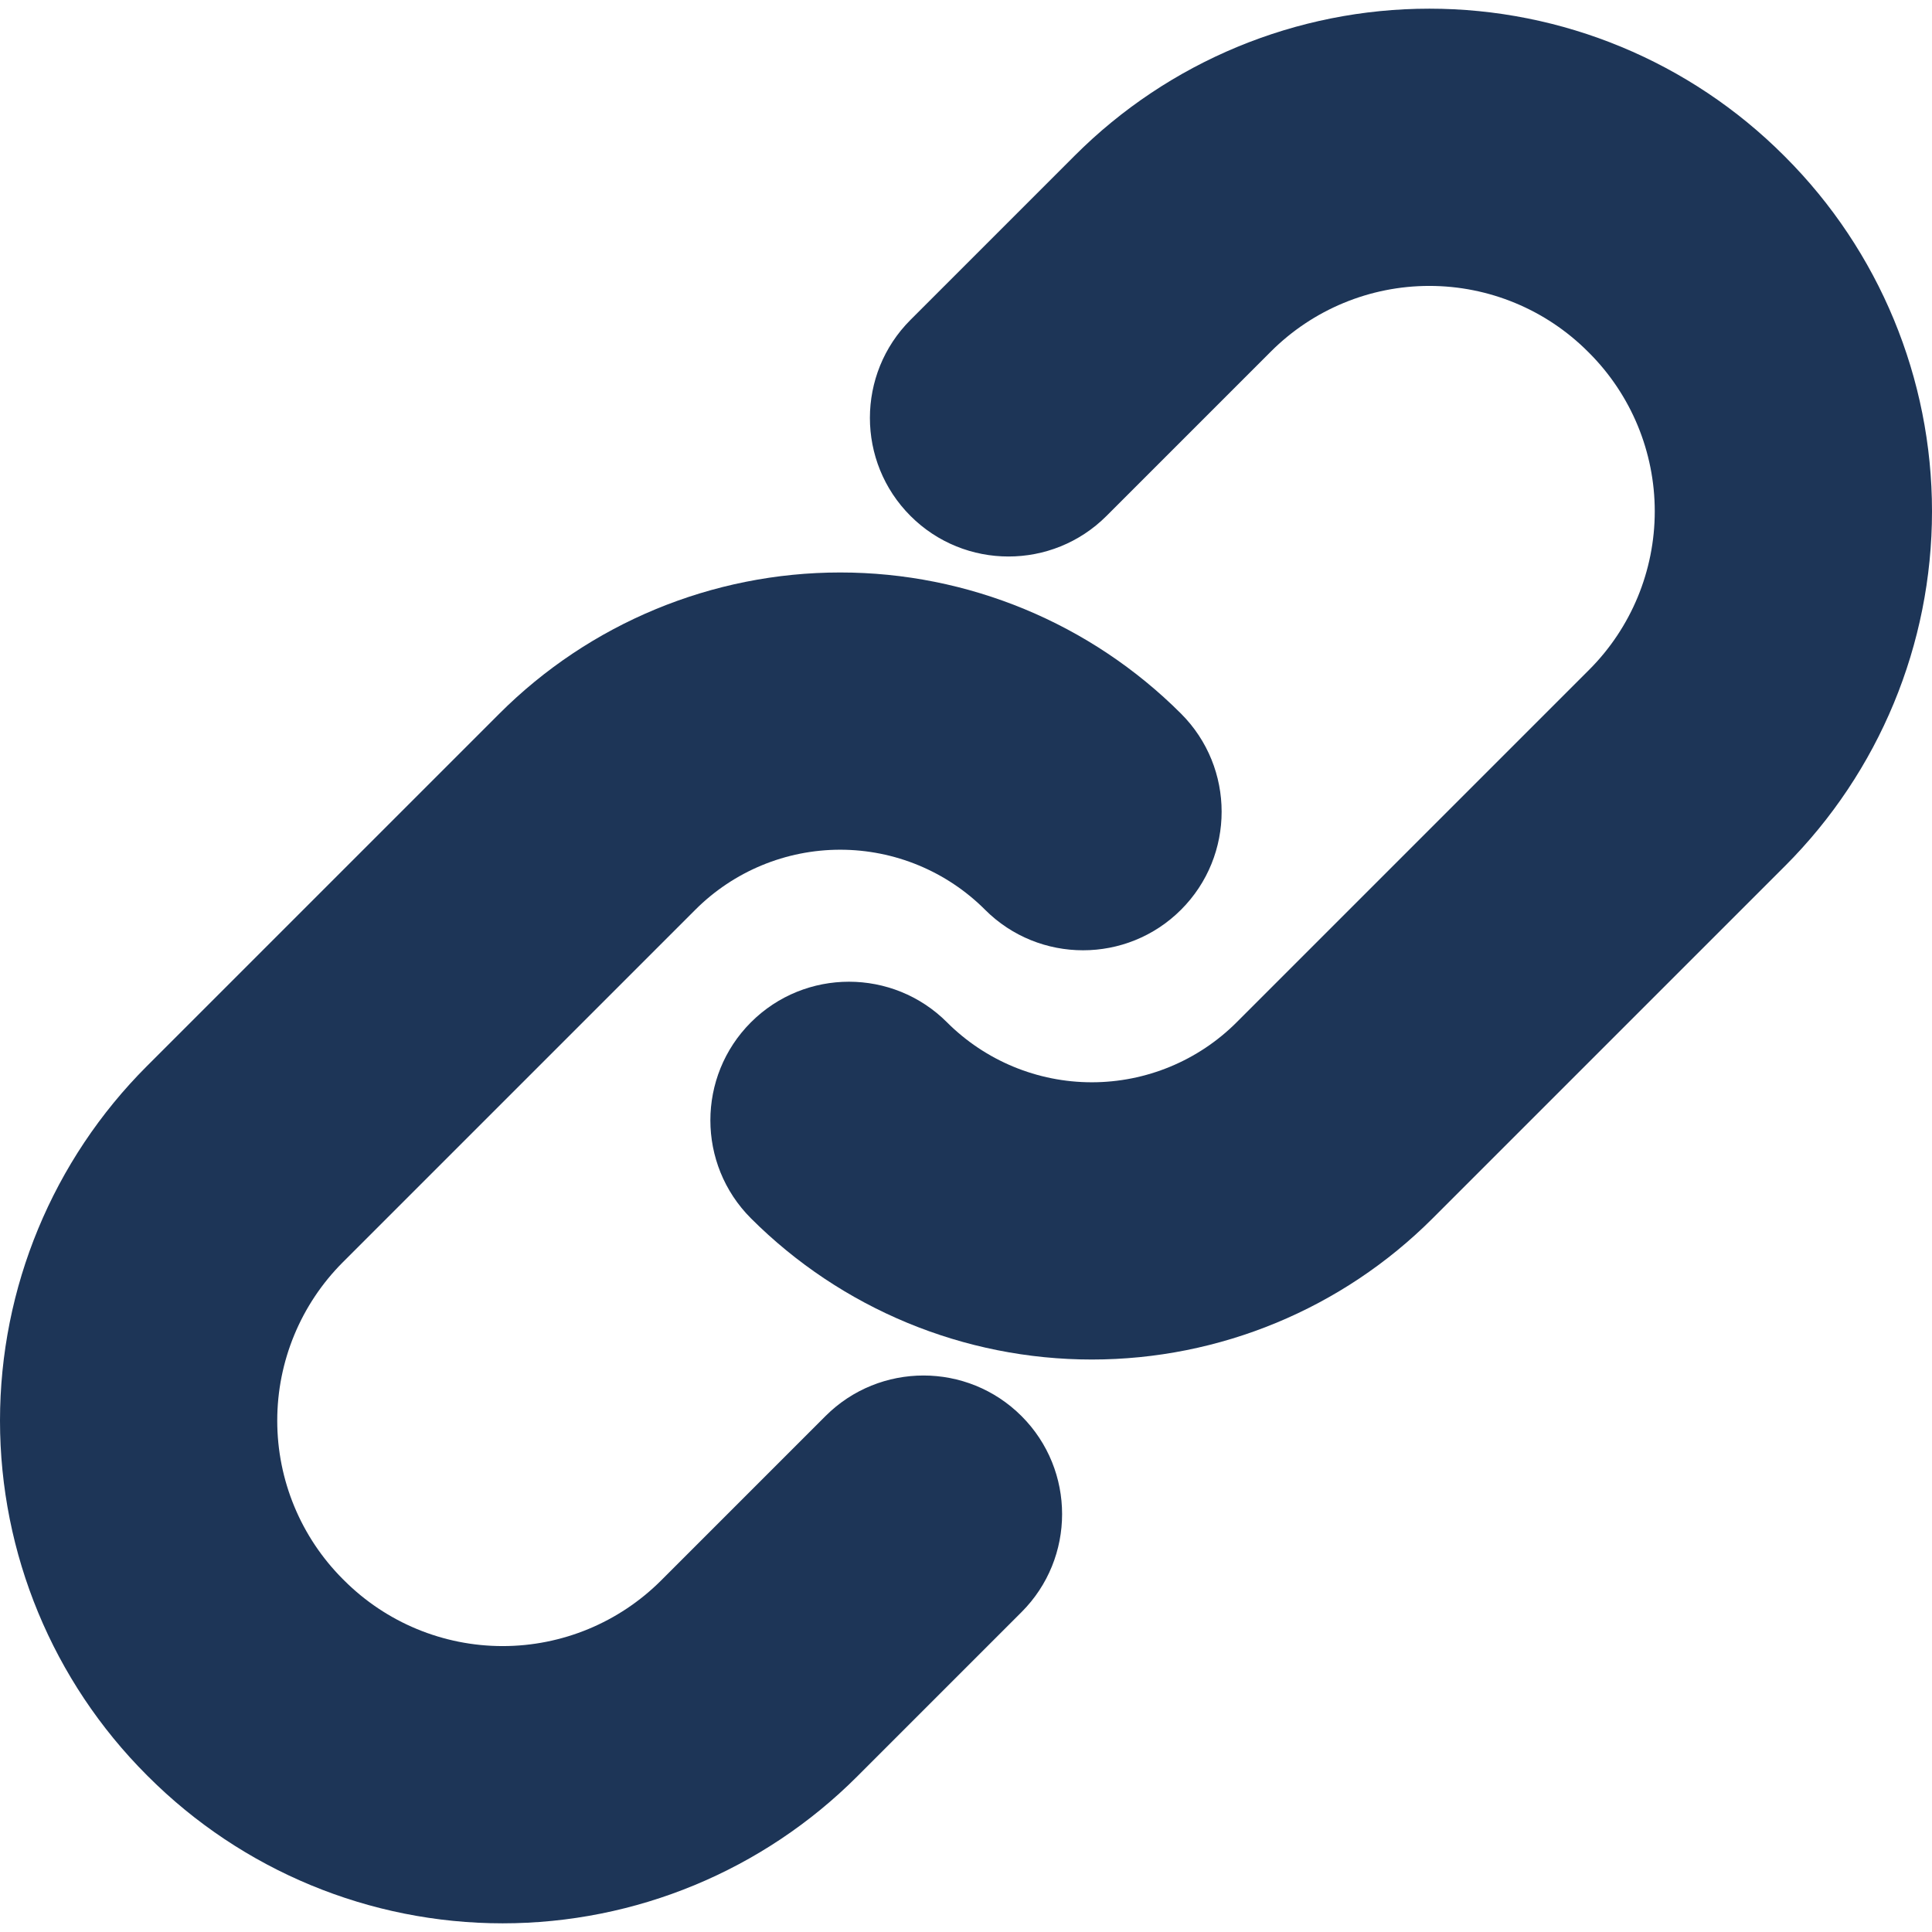
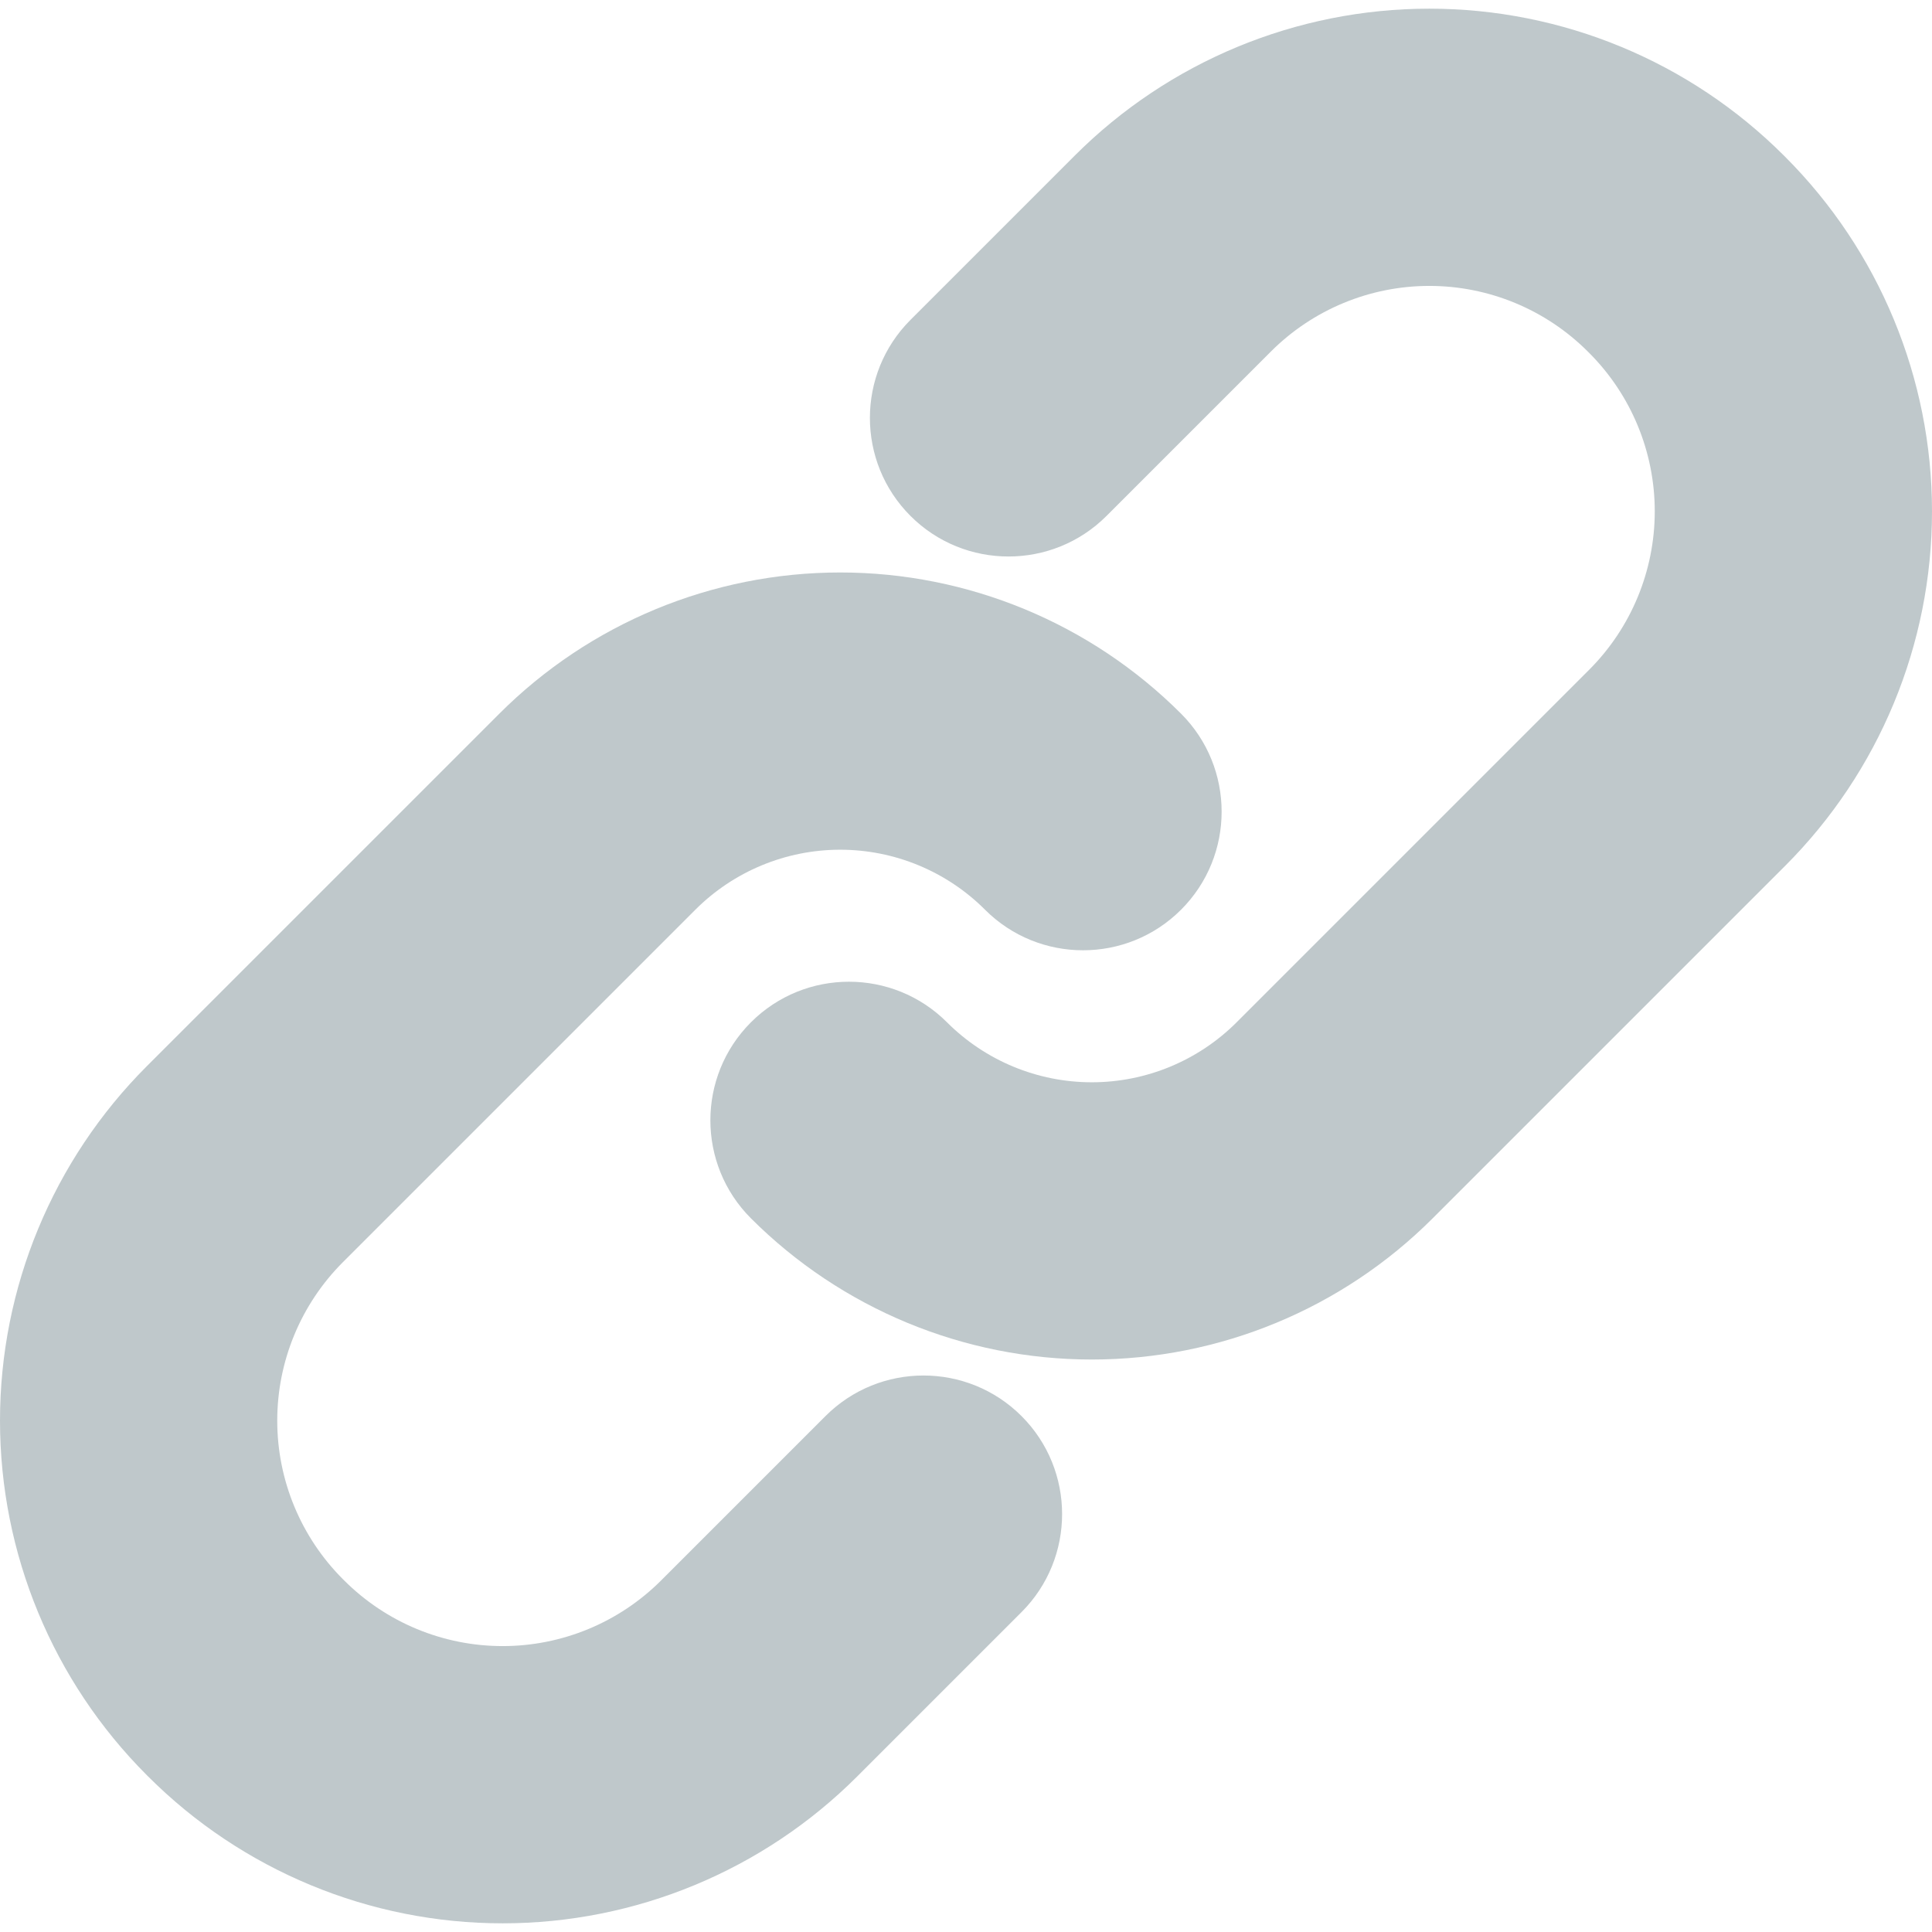
<svg xmlns="http://www.w3.org/2000/svg" width="100%" height="100%" viewBox="0 0 96 96" version="1.1" xml:space="preserve" style="fill-rule:evenodd;clip-rule:evenodd;stroke-linejoin:round;stroke-miterlimit:2;">
-   <path d="M58.686,35.462c-0,-0 -0,-0 -0,-0c-4.492,-4.492 -10.585,-7.016 -16.937,-7.016c-6.353,0 -12.445,2.524 -16.937,7.016c-5.478,5.477 -11.959,11.959 -17.516,17.515c-4.671,4.672 -7.296,11.008 -7.296,17.615c0,6.607 2.625,12.944 7.296,17.615c0.022,0.022 0.044,0.044 0.065,0.065c4.672,4.672 11.008,7.297 17.615,7.297c6.607,-0 12.944,-2.625 17.616,-7.297c4.363,-4.363 8.167,-8.167 8.167,-8.167c2.688,-2.688 2.688,-7.053 -0,-9.741c-2.688,-2.688 -7.053,-2.688 -9.741,0c-0,0 -3.804,3.804 -8.167,8.167c-2.089,2.089 -4.921,3.262 -7.875,3.262c-2.953,0 -5.785,-1.173 -7.874,-3.262c-0.022,-0.021 -0.043,-0.043 -0.065,-0.064c-2.088,-2.089 -3.261,-4.921 -3.261,-7.875c-0,-2.953 1.173,-5.786 3.261,-7.874c5.557,-5.557 12.038,-12.038 17.516,-17.516c1.908,-1.908 4.497,-2.98 7.196,-2.98c2.699,-0 5.287,1.072 7.196,2.98c0,0.001 0,0.001 0,0.001c2.688,2.688 7.053,2.688 9.741,-0c2.688,-2.688 2.688,-7.053 0,-9.741Z" style="fill:#1d3557;" />
-   <path d="M37.314,60.538c0,0 0,0 0,0c4.492,4.492 10.585,7.016 16.937,7.016c6.353,-0 12.445,-2.524 16.937,-7.016c5.478,-5.477 11.959,-11.959 17.516,-17.515c4.671,-4.672 7.296,-11.008 7.296,-17.615c-0,-6.607 -2.625,-12.944 -7.296,-17.615c-0.022,-0.022 -0.044,-0.044 -0.065,-0.065c-4.672,-4.672 -11.008,-7.297 -17.615,-7.297c-6.607,0 -12.944,2.625 -17.616,7.297c-4.363,4.363 -8.167,8.167 -8.167,8.167c-2.688,2.688 -2.688,7.053 0,9.741c2.688,2.688 7.053,2.688 9.741,-0c0,-0 3.804,-3.804 8.167,-8.167c2.089,-2.089 4.921,-3.262 7.875,-3.262c2.953,-0 5.785,1.173 7.874,3.262c0.022,0.021 0.043,0.043 0.065,0.064c2.088,2.089 3.261,4.921 3.261,7.875c0,2.953 -1.173,5.786 -3.261,7.874c-5.557,5.557 -12.038,12.038 -17.516,17.516c-1.908,1.908 -4.497,2.98 -7.196,2.98c-2.699,0 -5.287,-1.072 -7.196,-2.98c-0,-0.001 -0,-0.001 -0,-0.001c-2.688,-2.688 -7.053,-2.688 -9.741,0c-2.688,2.688 -2.688,7.053 -0,9.741Z" style="fill:#1d3557;" />
+   <path d="M58.686,35.462c-0,-0 -0,-0 -0,-0c-4.492,-4.492 -10.585,-7.016 -16.937,-7.016c-6.353,0 -12.445,2.524 -16.937,7.016c-5.478,5.477 -11.959,11.959 -17.516,17.515c-4.671,4.672 -7.296,11.008 -7.296,17.615c0,6.607 2.625,12.944 7.296,17.615c0.022,0.022 0.044,0.044 0.065,0.065c4.672,4.672 11.008,7.297 17.615,7.297c6.607,-0 12.944,-2.625 17.616,-7.297c4.363,-4.363 8.167,-8.167 8.167,-8.167c2.688,-2.688 2.688,-7.053 -0,-9.741c-2.688,-2.688 -7.053,-2.688 -9.741,0c-0,0 -3.804,3.804 -8.167,8.167c-2.089,2.089 -4.921,3.262 -7.875,3.262c-2.953,0 -5.785,-1.173 -7.874,-3.262c-0.022,-0.021 -0.043,-0.043 -0.065,-0.064c-2.088,-2.089 -3.261,-4.921 -3.261,-7.875c-0,-2.953 1.173,-5.786 3.261,-7.874c5.557,-5.557 12.038,-12.038 17.516,-17.516c1.908,-1.908 4.497,-2.98 7.196,-2.98c2.699,-0 5.287,1.072 7.196,2.98c0,0.001 0,0.001 0,0.001c2.688,2.688 7.053,2.688 9.741,-0c2.688,-2.688 2.688,-7.053 0,-9.741Z" style="fill:#bfc8cb;" />
+   <path d="M37.314,60.538c0,0 0,0 0,0c4.492,4.492 10.585,7.016 16.937,7.016c6.353,-0 12.445,-2.524 16.937,-7.016c5.478,-5.477 11.959,-11.959 17.516,-17.515c4.671,-4.672 7.296,-11.008 7.296,-17.615c-0,-6.607 -2.625,-12.944 -7.296,-17.615c-0.022,-0.022 -0.044,-0.044 -0.065,-0.065c-4.672,-4.672 -11.008,-7.297 -17.615,-7.297c-6.607,0 -12.944,2.625 -17.616,7.297c-4.363,4.363 -8.167,8.167 -8.167,8.167c-2.688,2.688 -2.688,7.053 0,9.741c2.688,2.688 7.053,2.688 9.741,-0c0,-0 3.804,-3.804 8.167,-8.167c2.089,-2.089 4.921,-3.262 7.875,-3.262c2.953,-0 5.785,1.173 7.874,3.262c0.022,0.021 0.043,0.043 0.065,0.064c2.088,2.089 3.261,4.921 3.261,7.875c0,2.953 -1.173,5.786 -3.261,7.874c-5.557,5.557 -12.038,12.038 -17.516,17.516c-1.908,1.908 -4.497,2.98 -7.196,2.98c-2.699,0 -5.287,-1.072 -7.196,-2.98c-0,-0.001 -0,-0.001 -0,-0.001c-2.688,-2.688 -7.053,-2.688 -9.741,0c-2.688,2.688 -2.688,7.053 -0,9.741Z" style="fill:#bfc8cb;" />
</svg>
